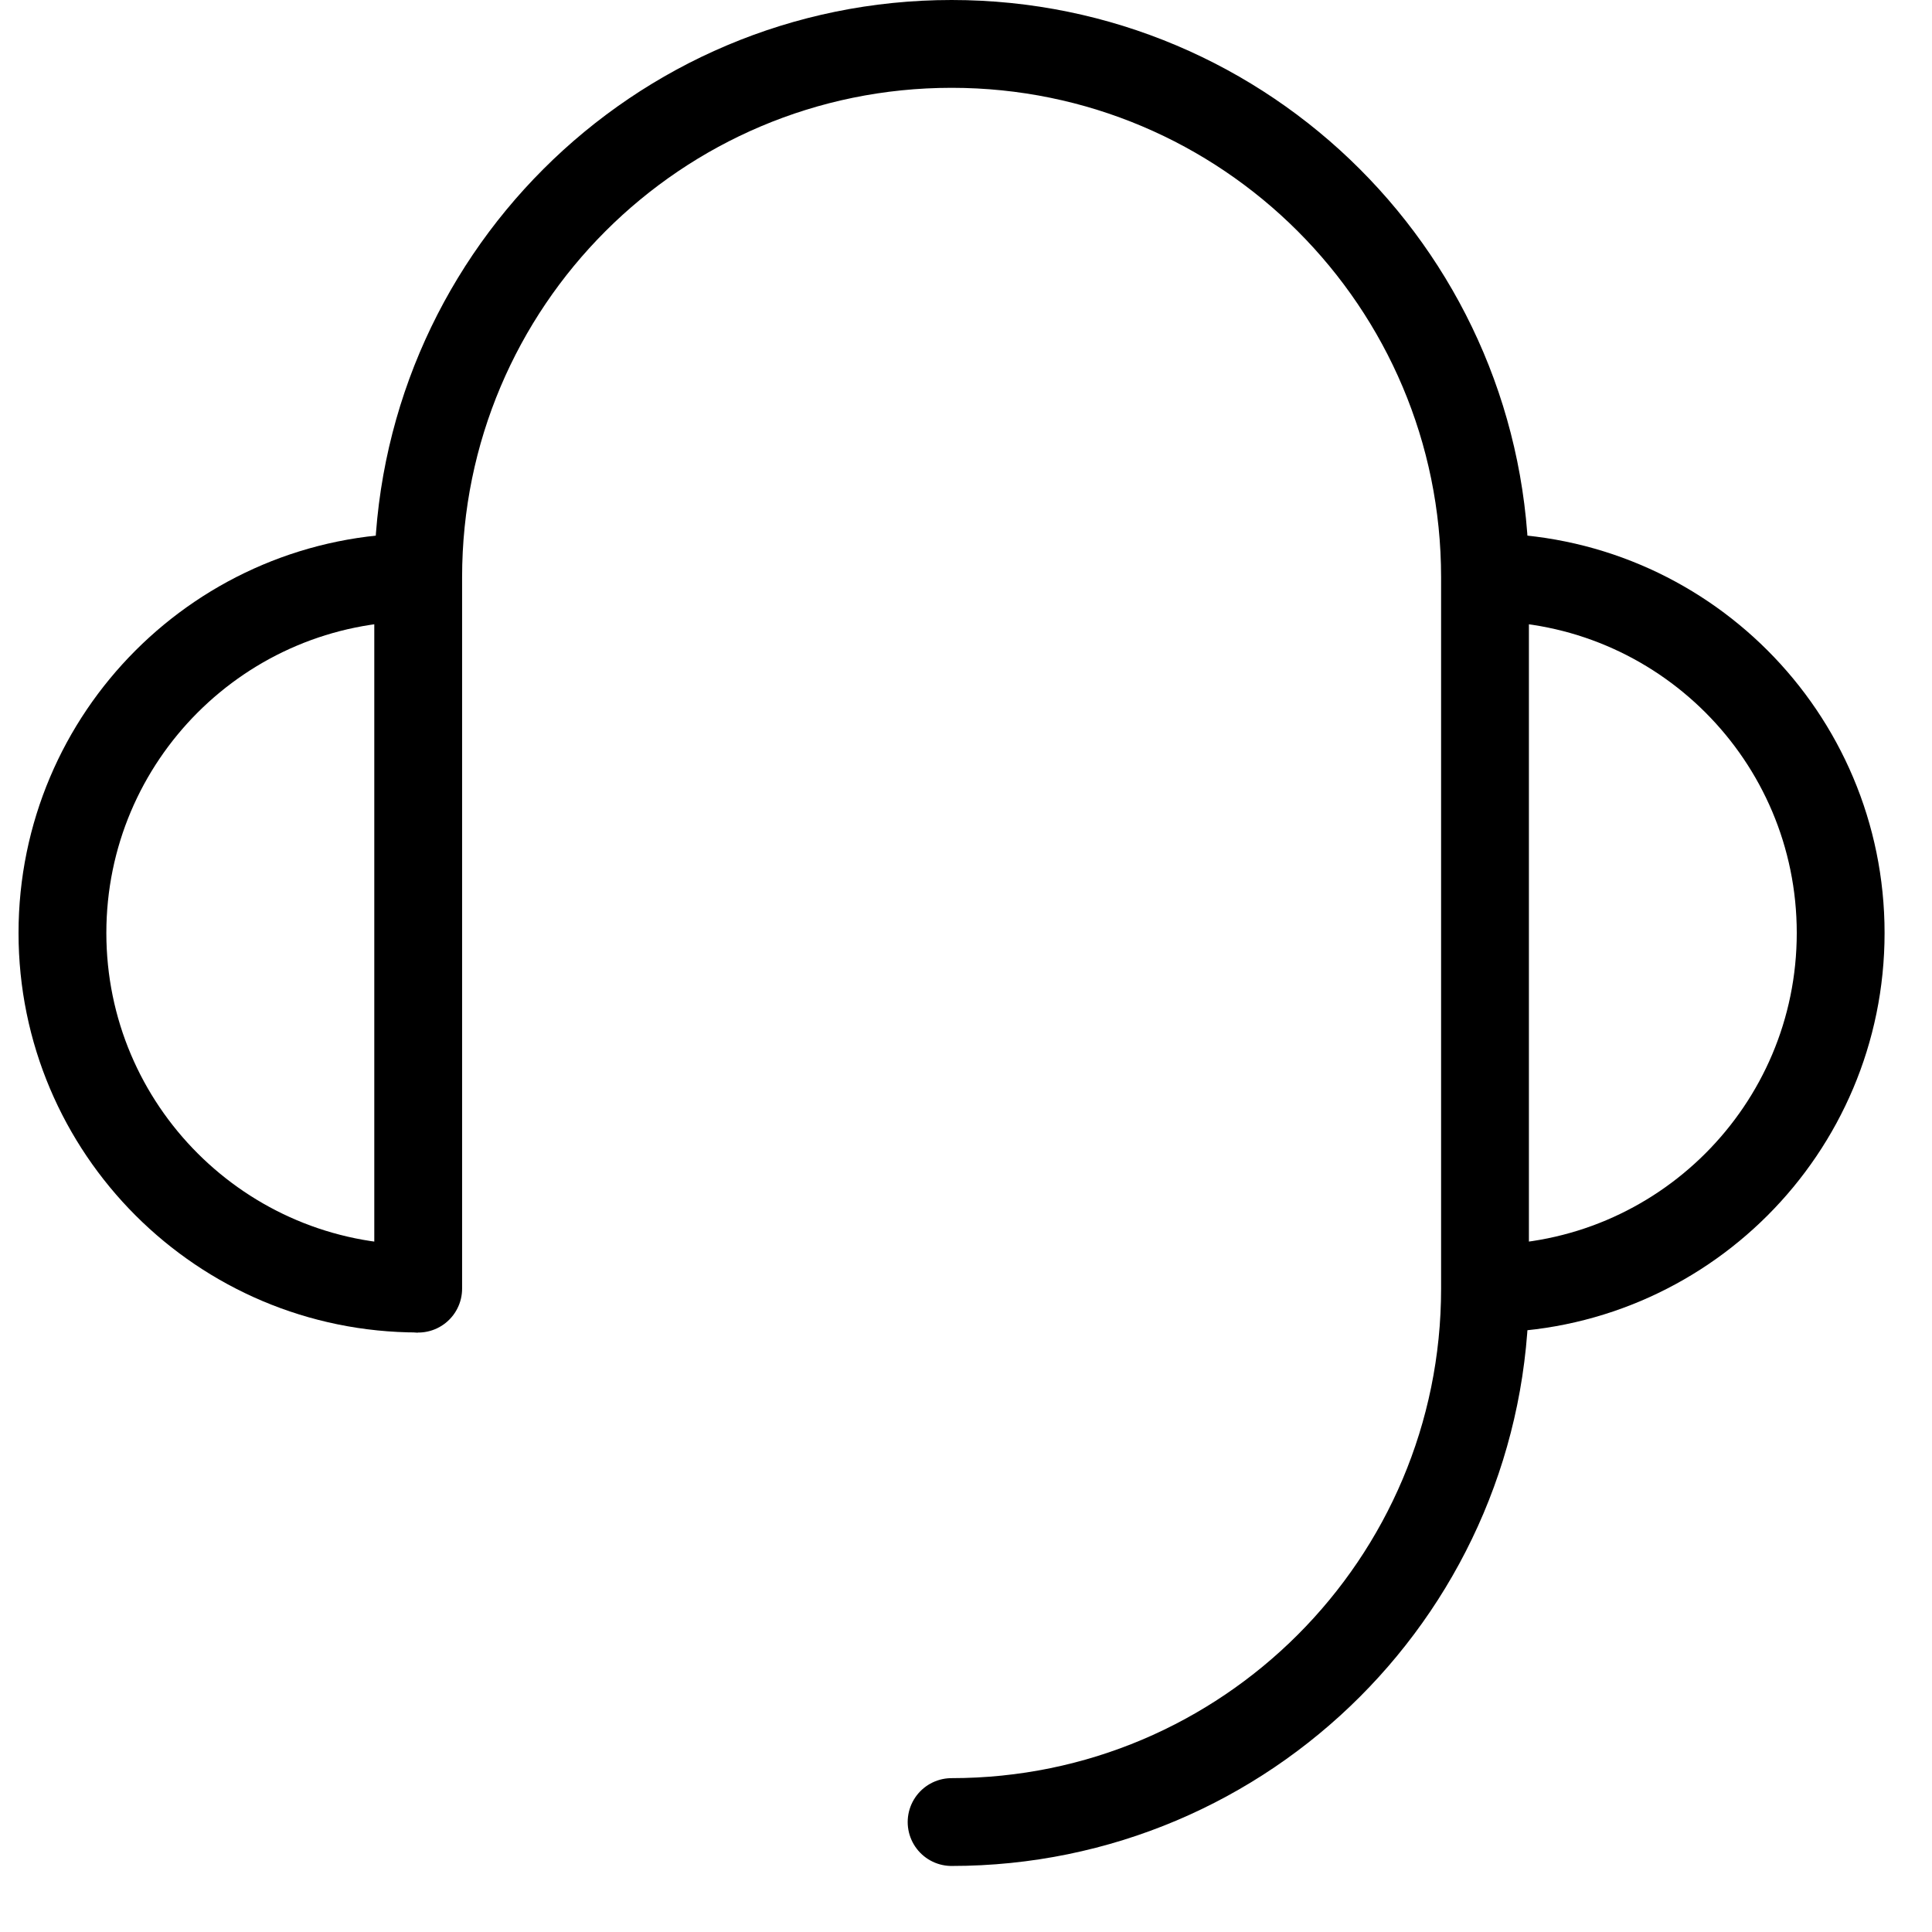
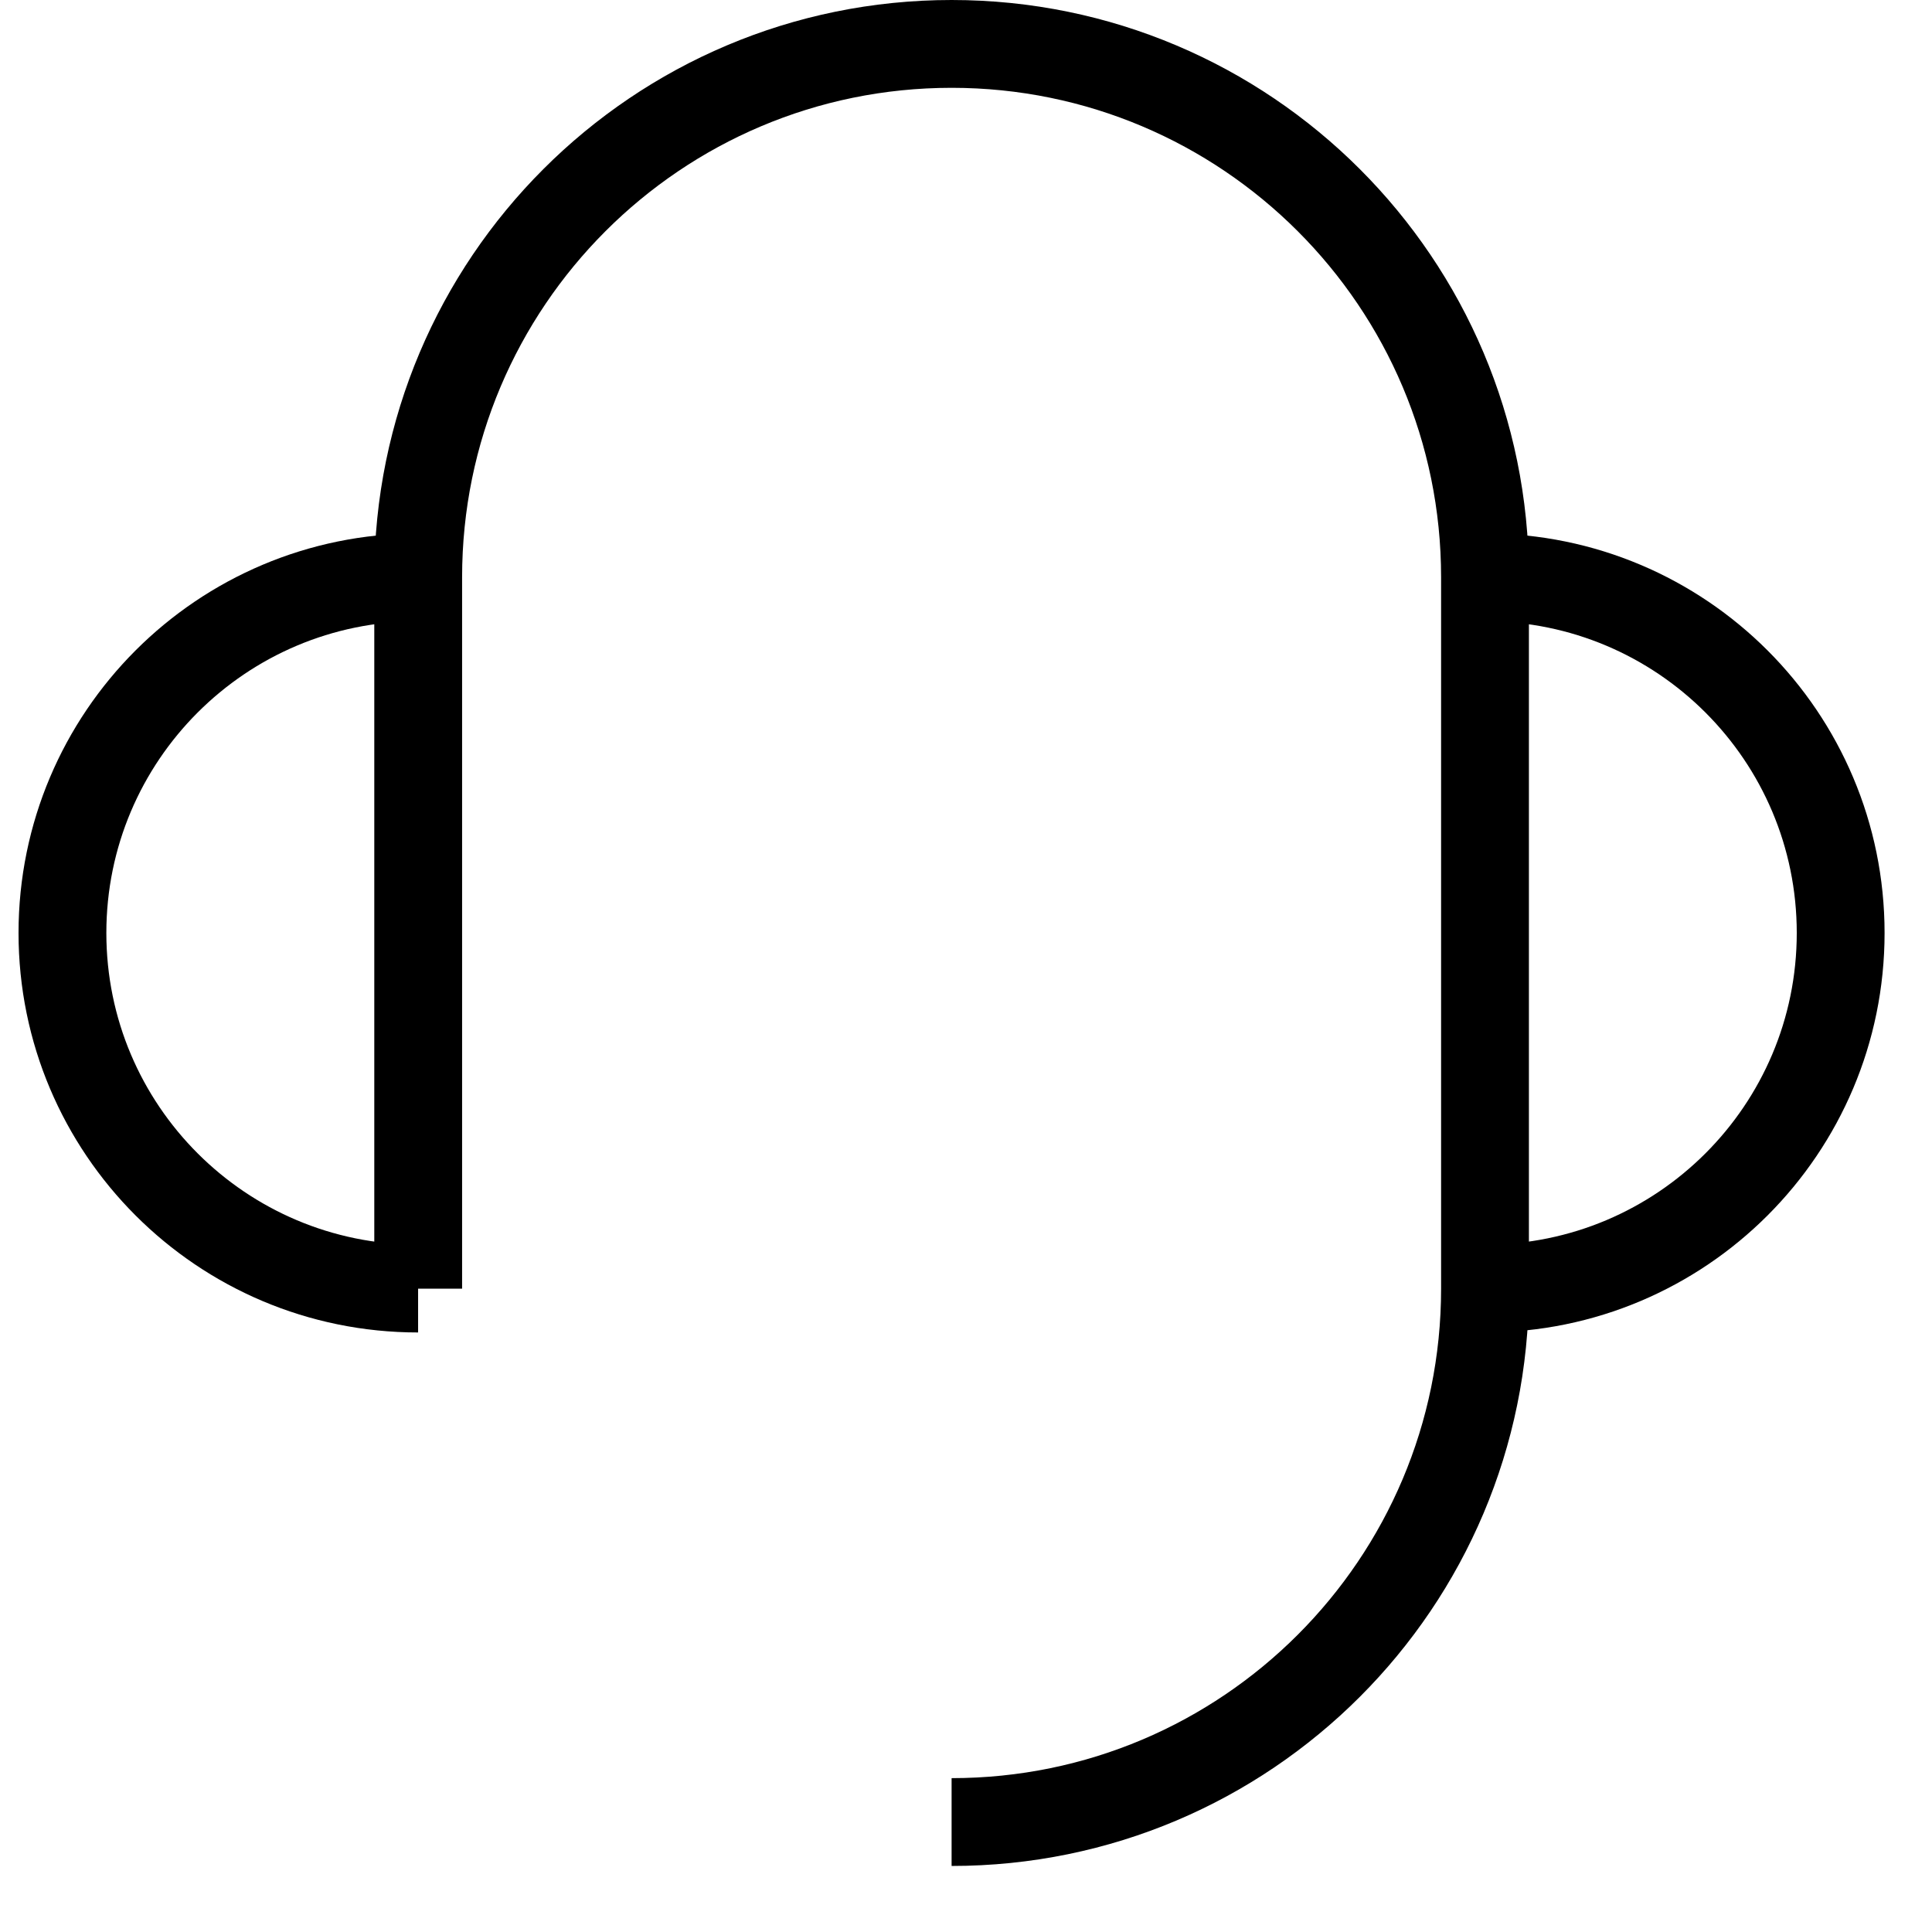
<svg xmlns="http://www.w3.org/2000/svg" width="22" height="22" viewBox="0 0 22 22" fill="none">
-   <path d="M16.91 14.673C19.147 14.673 20.96 12.86 20.96 10.624C20.96 8.387 19.147 6.574 16.91 6.574" stroke="black" stroke-linejoin="round" />
-   <path d="M4.761 6.574C2.524 6.574 0.711 8.387 0.711 10.624C0.711 12.86 2.524 14.673 4.761 14.673" stroke="black" stroke-linejoin="round" />
-   <path d="M4.762 14.674V14.421V13.155V10.624V6.574C4.762 3.22 7.481 0.5 10.836 0.5C14.191 0.5 16.91 3.22 16.91 6.574V14.674C16.91 18.028 14.191 20.748 10.836 20.748" stroke="black" stroke-linecap="round" stroke-linejoin="round" />
+   <path d="M16.91 14.673C19.147 14.673 20.96 12.86 20.96 10.624C20.96 8.387 19.147 6.574 16.91 6.574" stroke="black" strokeLinejoin="round" />
+   <path d="M4.761 6.574C2.524 6.574 0.711 8.387 0.711 10.624C0.711 12.86 2.524 14.673 4.761 14.673" stroke="black" strokeLinejoin="round" />
+   <path d="M4.762 14.674V14.421V13.155V10.624V6.574C4.762 3.22 7.481 0.5 10.836 0.5C14.191 0.5 16.91 3.22 16.91 6.574V14.674C16.91 18.028 14.191 20.748 10.836 20.748" stroke="black" strokeLinecap="round" strokeLinejoin="round" />
</svg>
